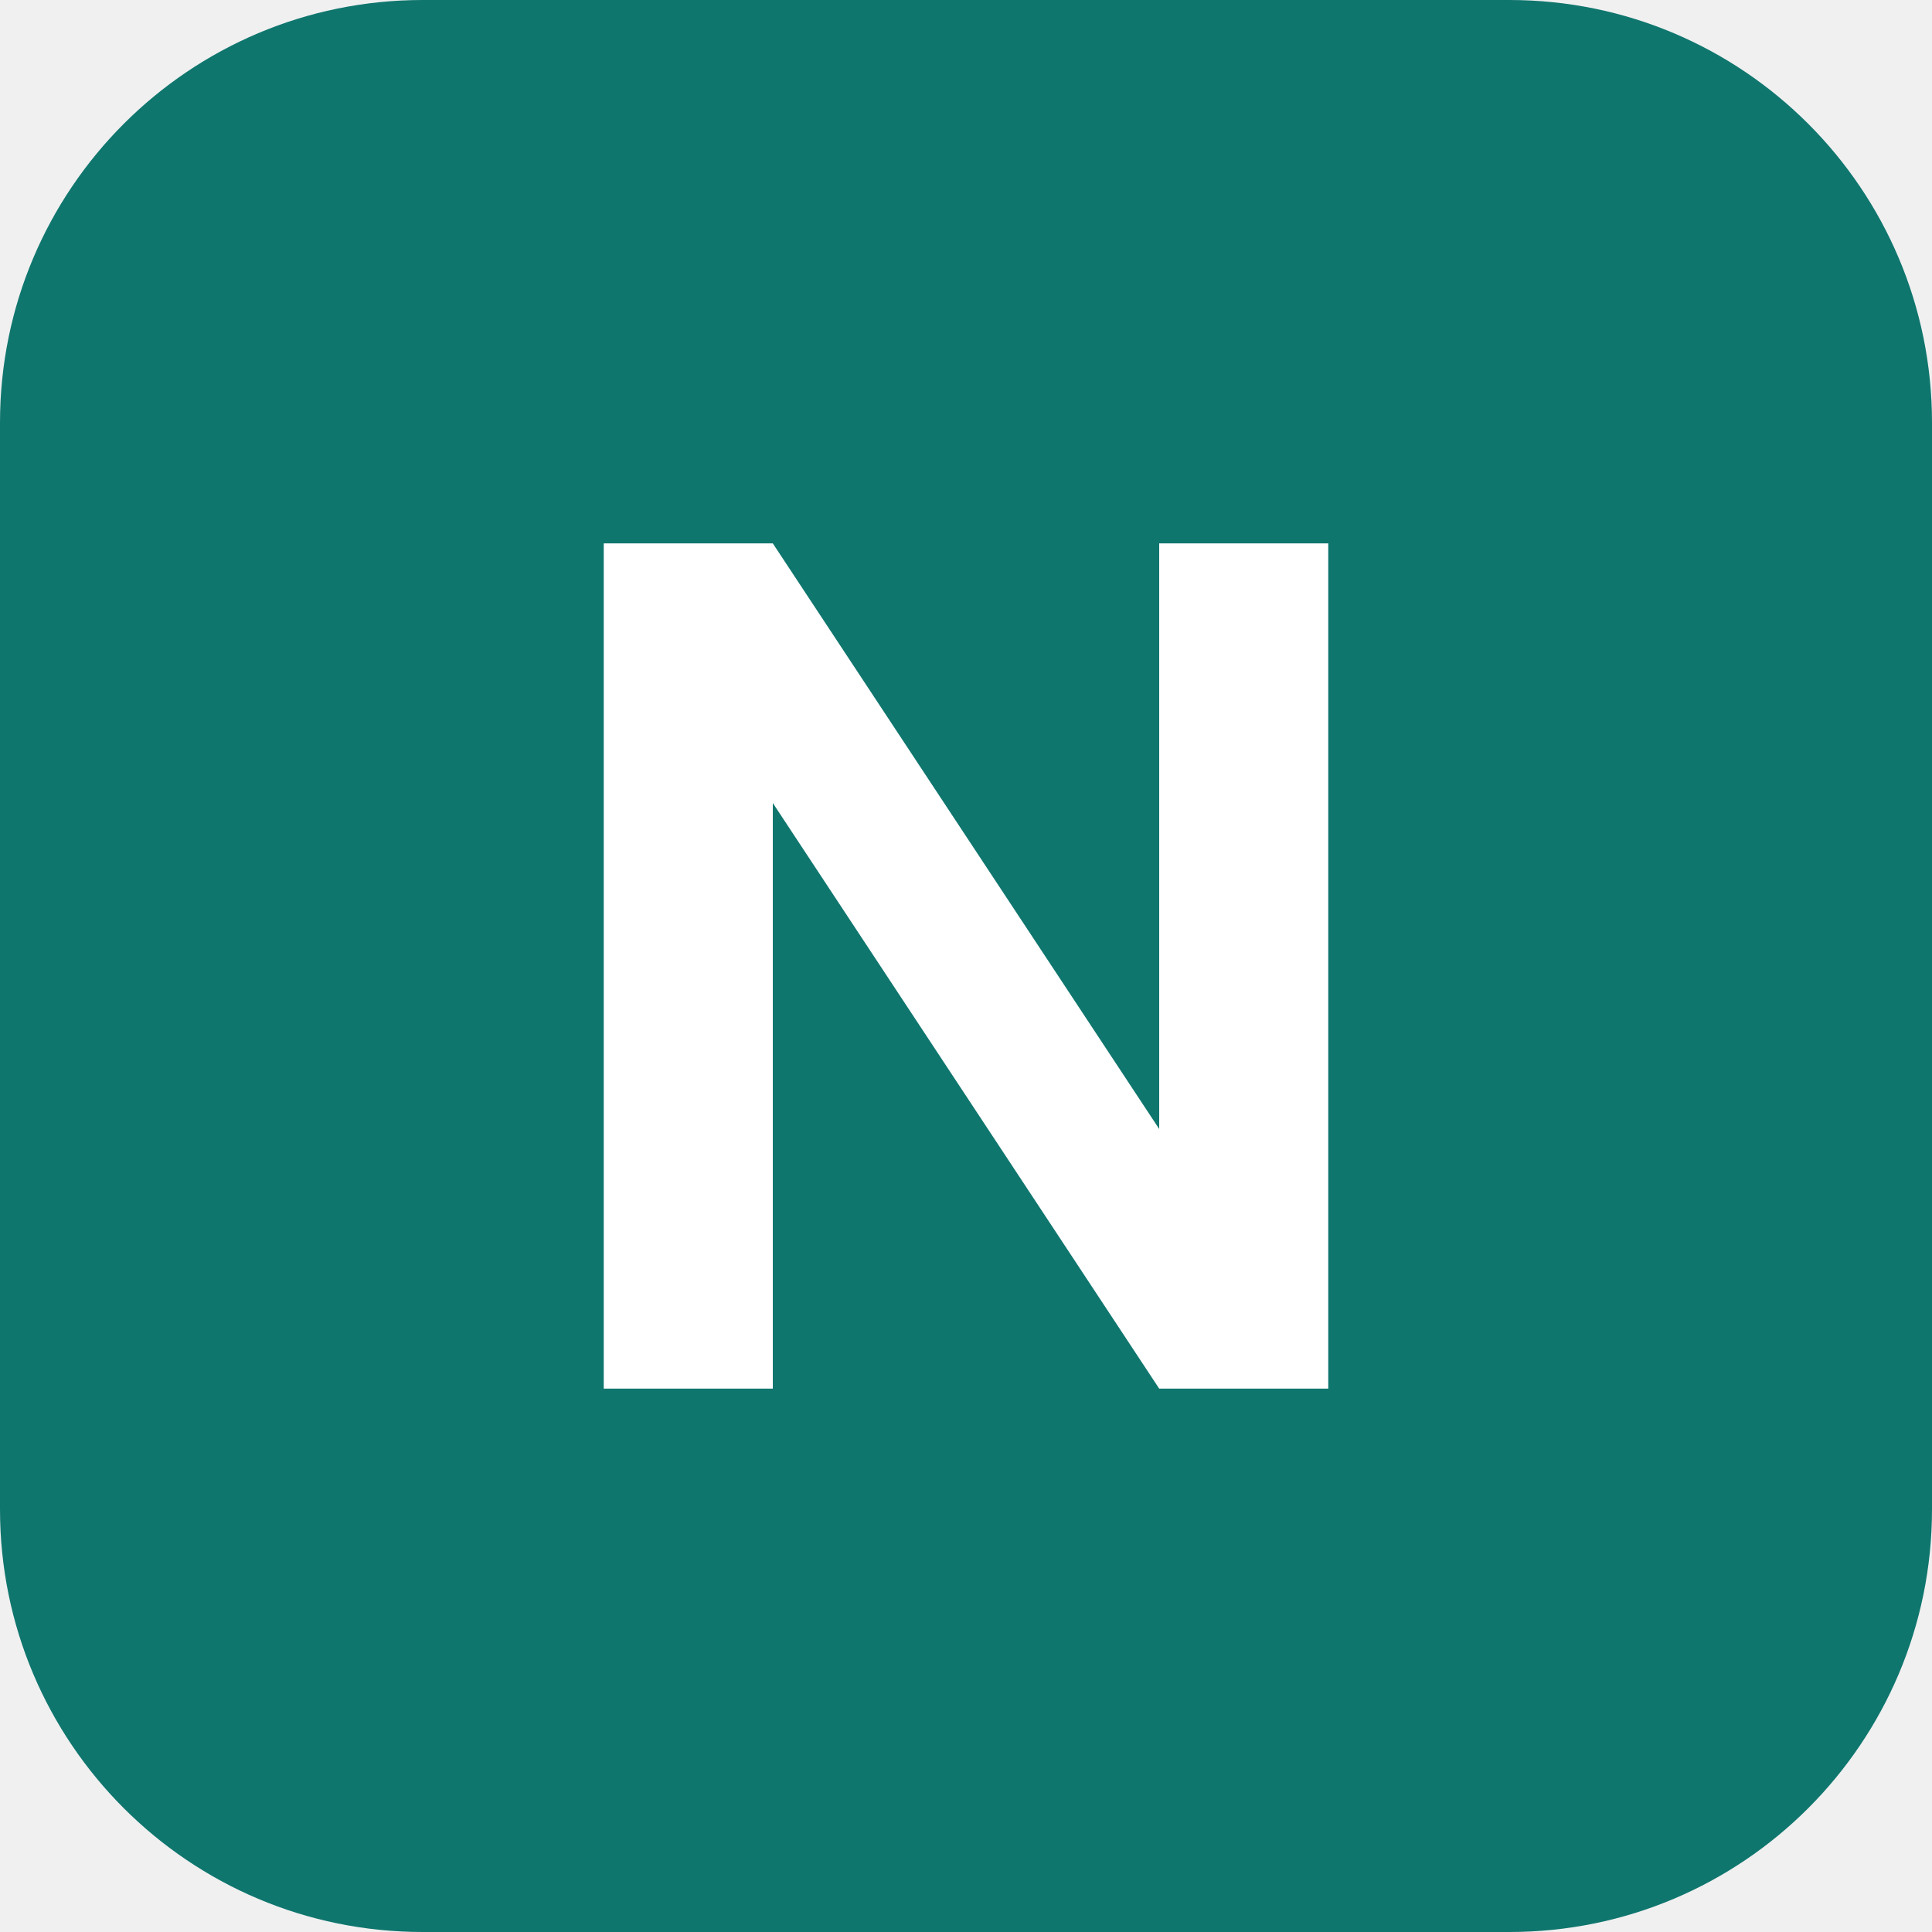
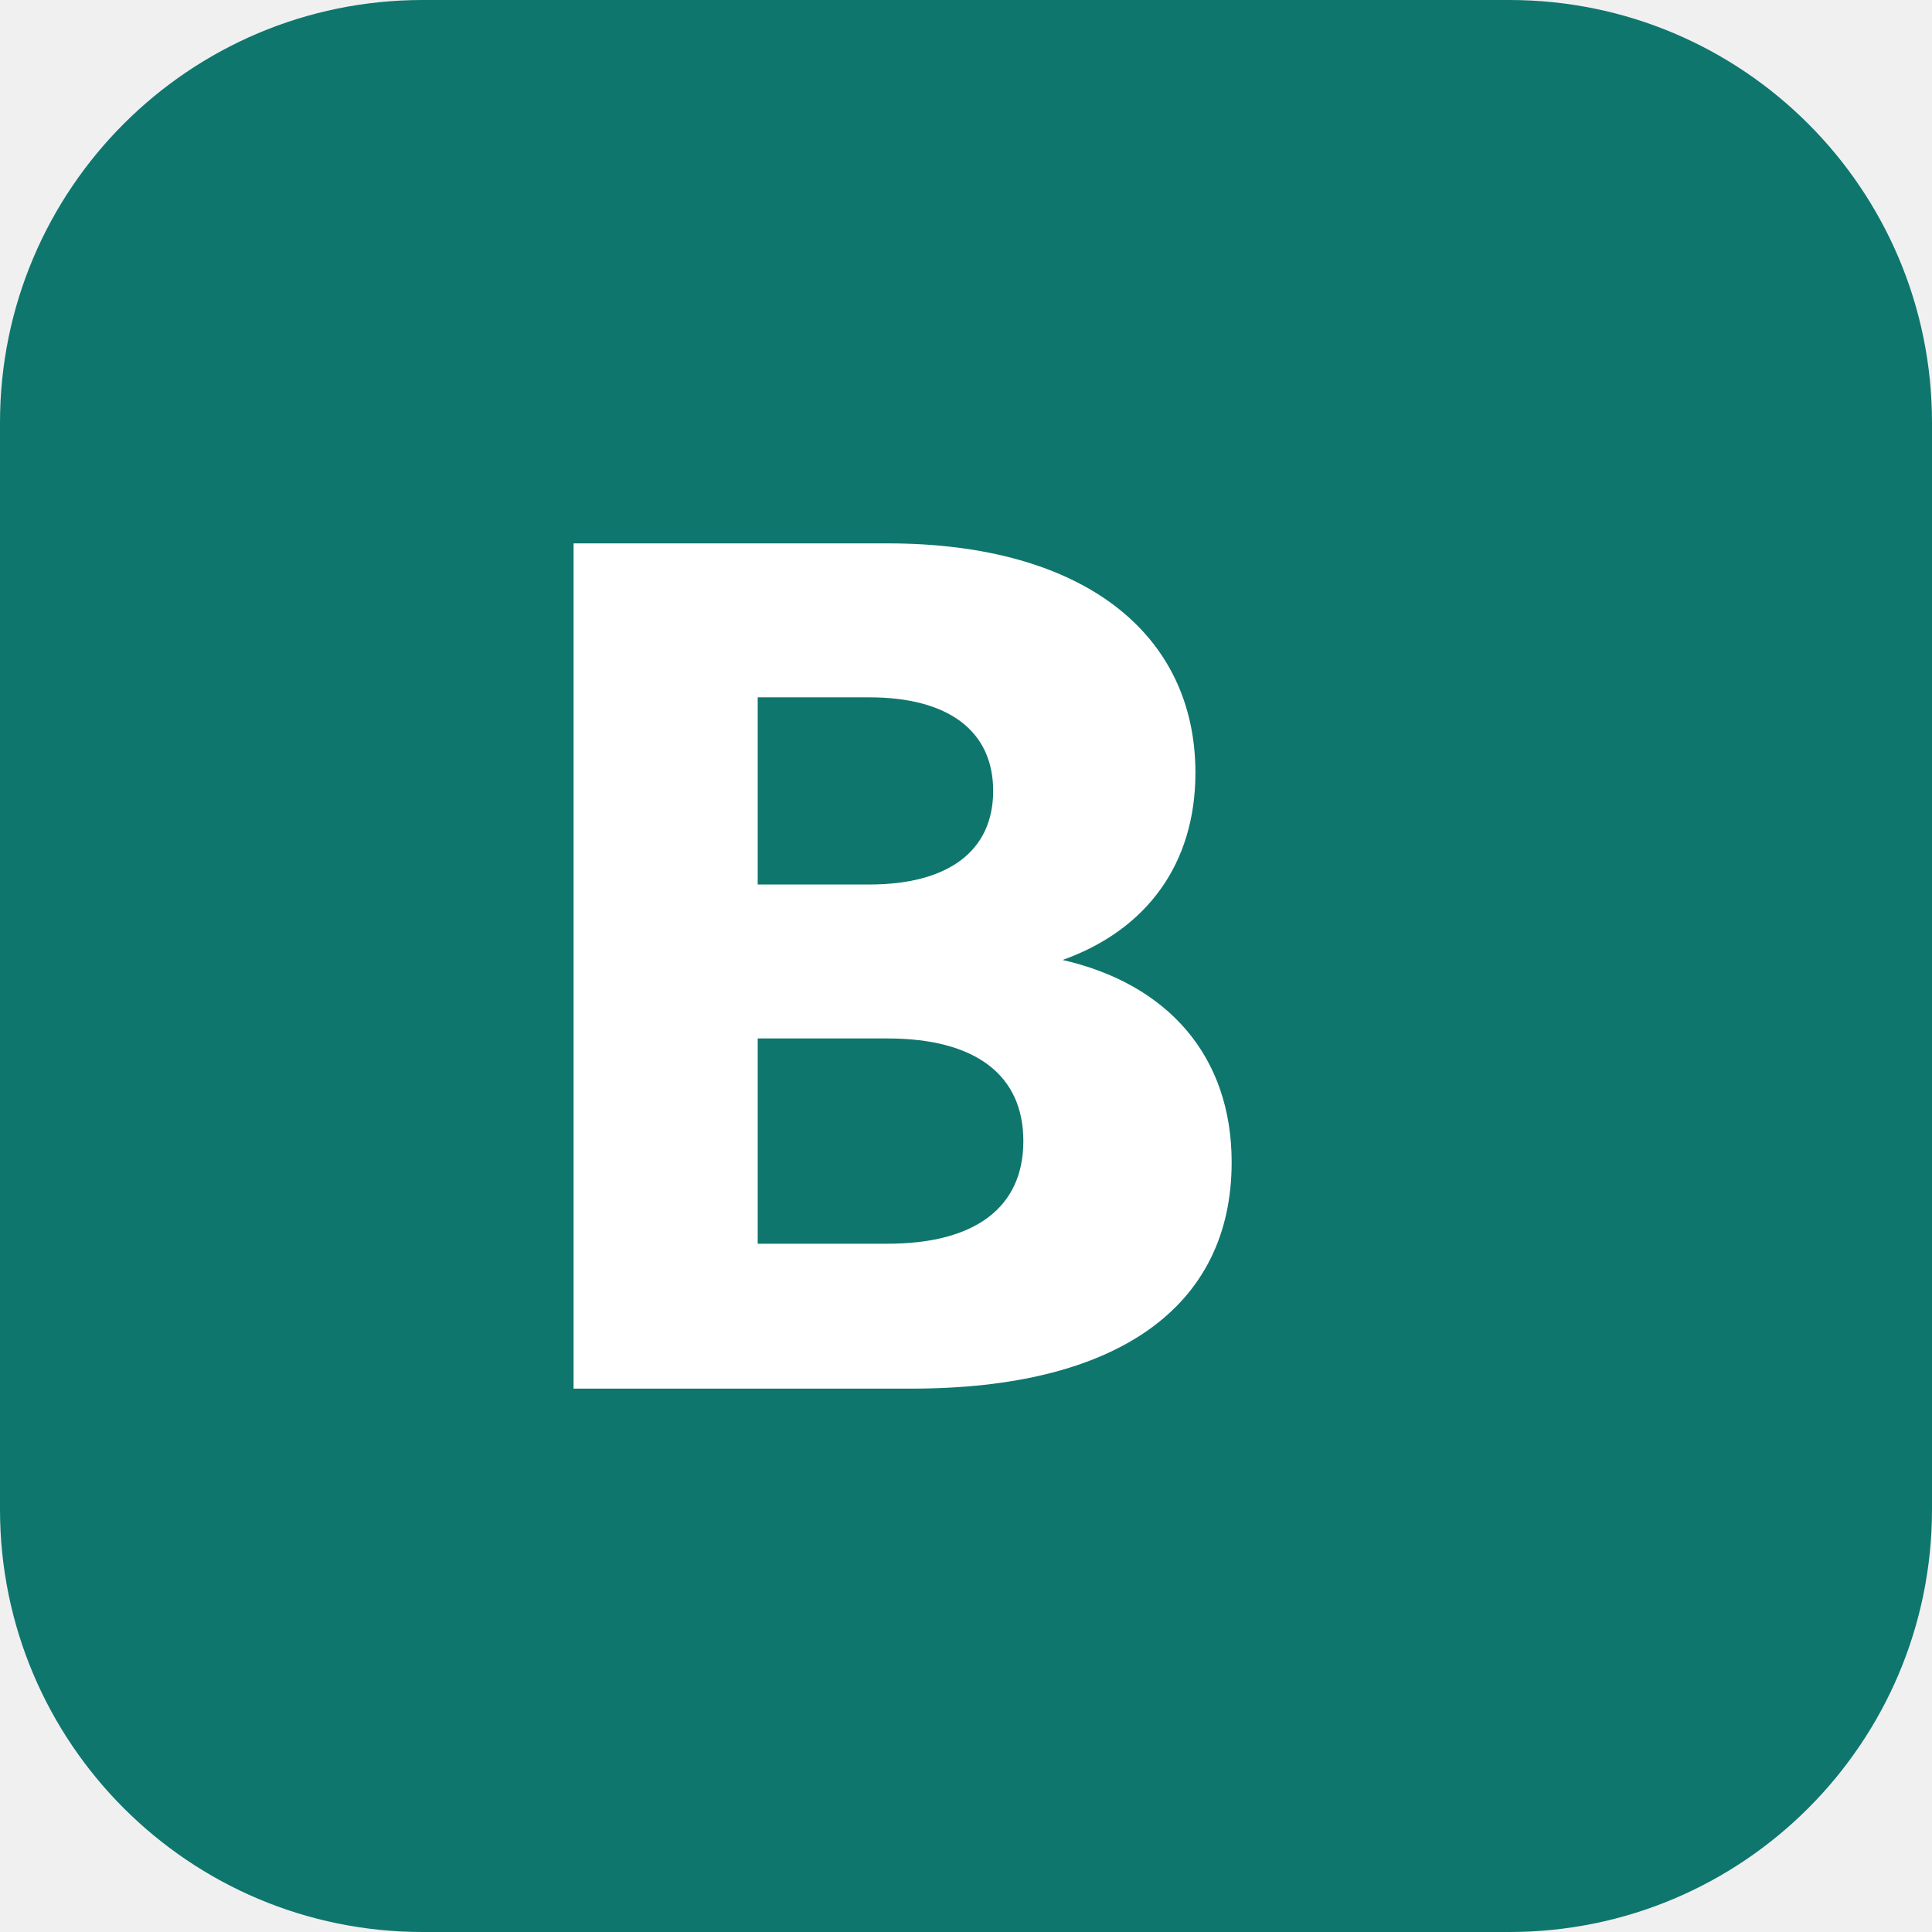
- <svg xmlns="http://www.w3.org/2000/svg" viewBox="0 0 64 64" role="img" aria-label="Ink">
+ <svg xmlns="http://www.w3.org/2000/svg" viewBox="0 0 64 64" role="img" aria-label="NextJs Blog System">
  <rect width="64" height="64" rx="14" fill="#0f766e" />
-   <path d="M20 46V18h5.6l12.8 19.4V18H44v28h-5.6L25.6 26.6V46z" fill="#ffffff" />
+   <path d="M19 46V18h10.4c6.5 0 10.2 3 10.2 7.6 0 3-1.6 5.2-4.4 6.2 3.5.8 5.6 3.2 5.6 6.7 0 4.8-3.8 7.5-10.6 7.5zm6.1-16.7h3.7c2.6 0 4.1-1.1 4.1-3.1 0-2-1.5-3.1-4.1-3.1h-3.7zm0 11.9h4.3c2.9 0 4.5-1.2 4.5-3.4s-1.6-3.4-4.5-3.4h-4.3z" fill="#ffffff" />
</svg>
